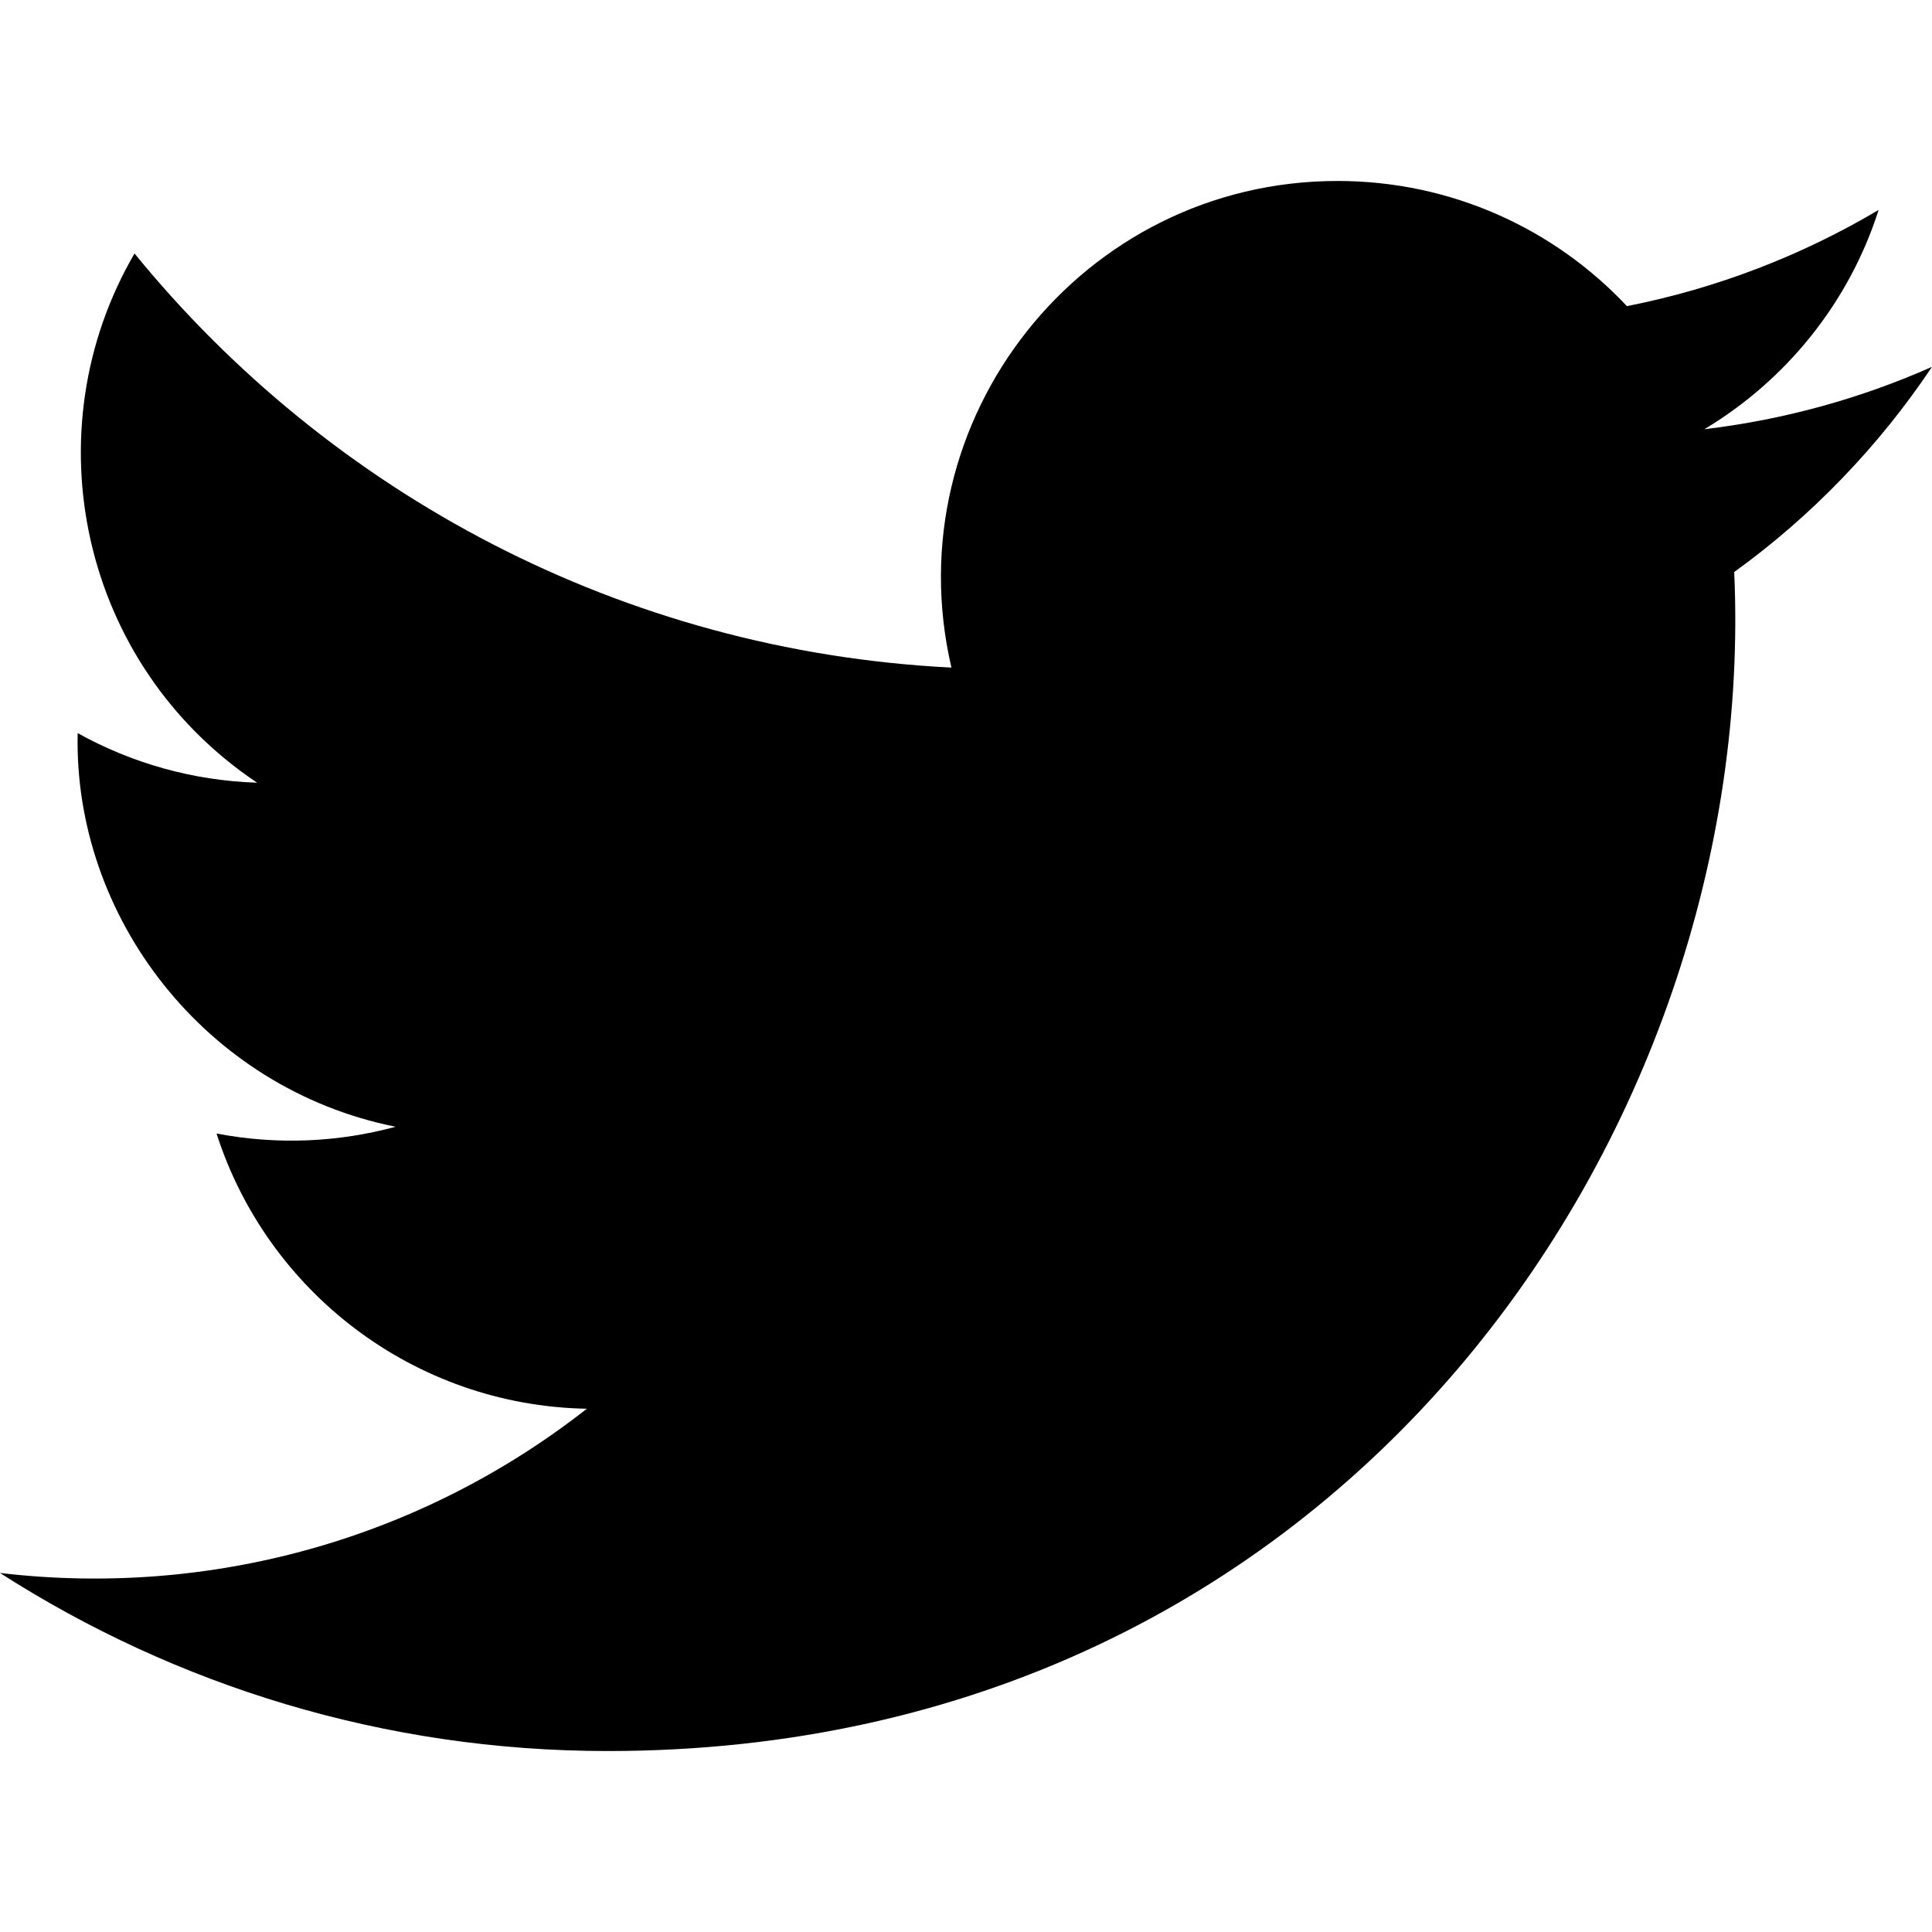
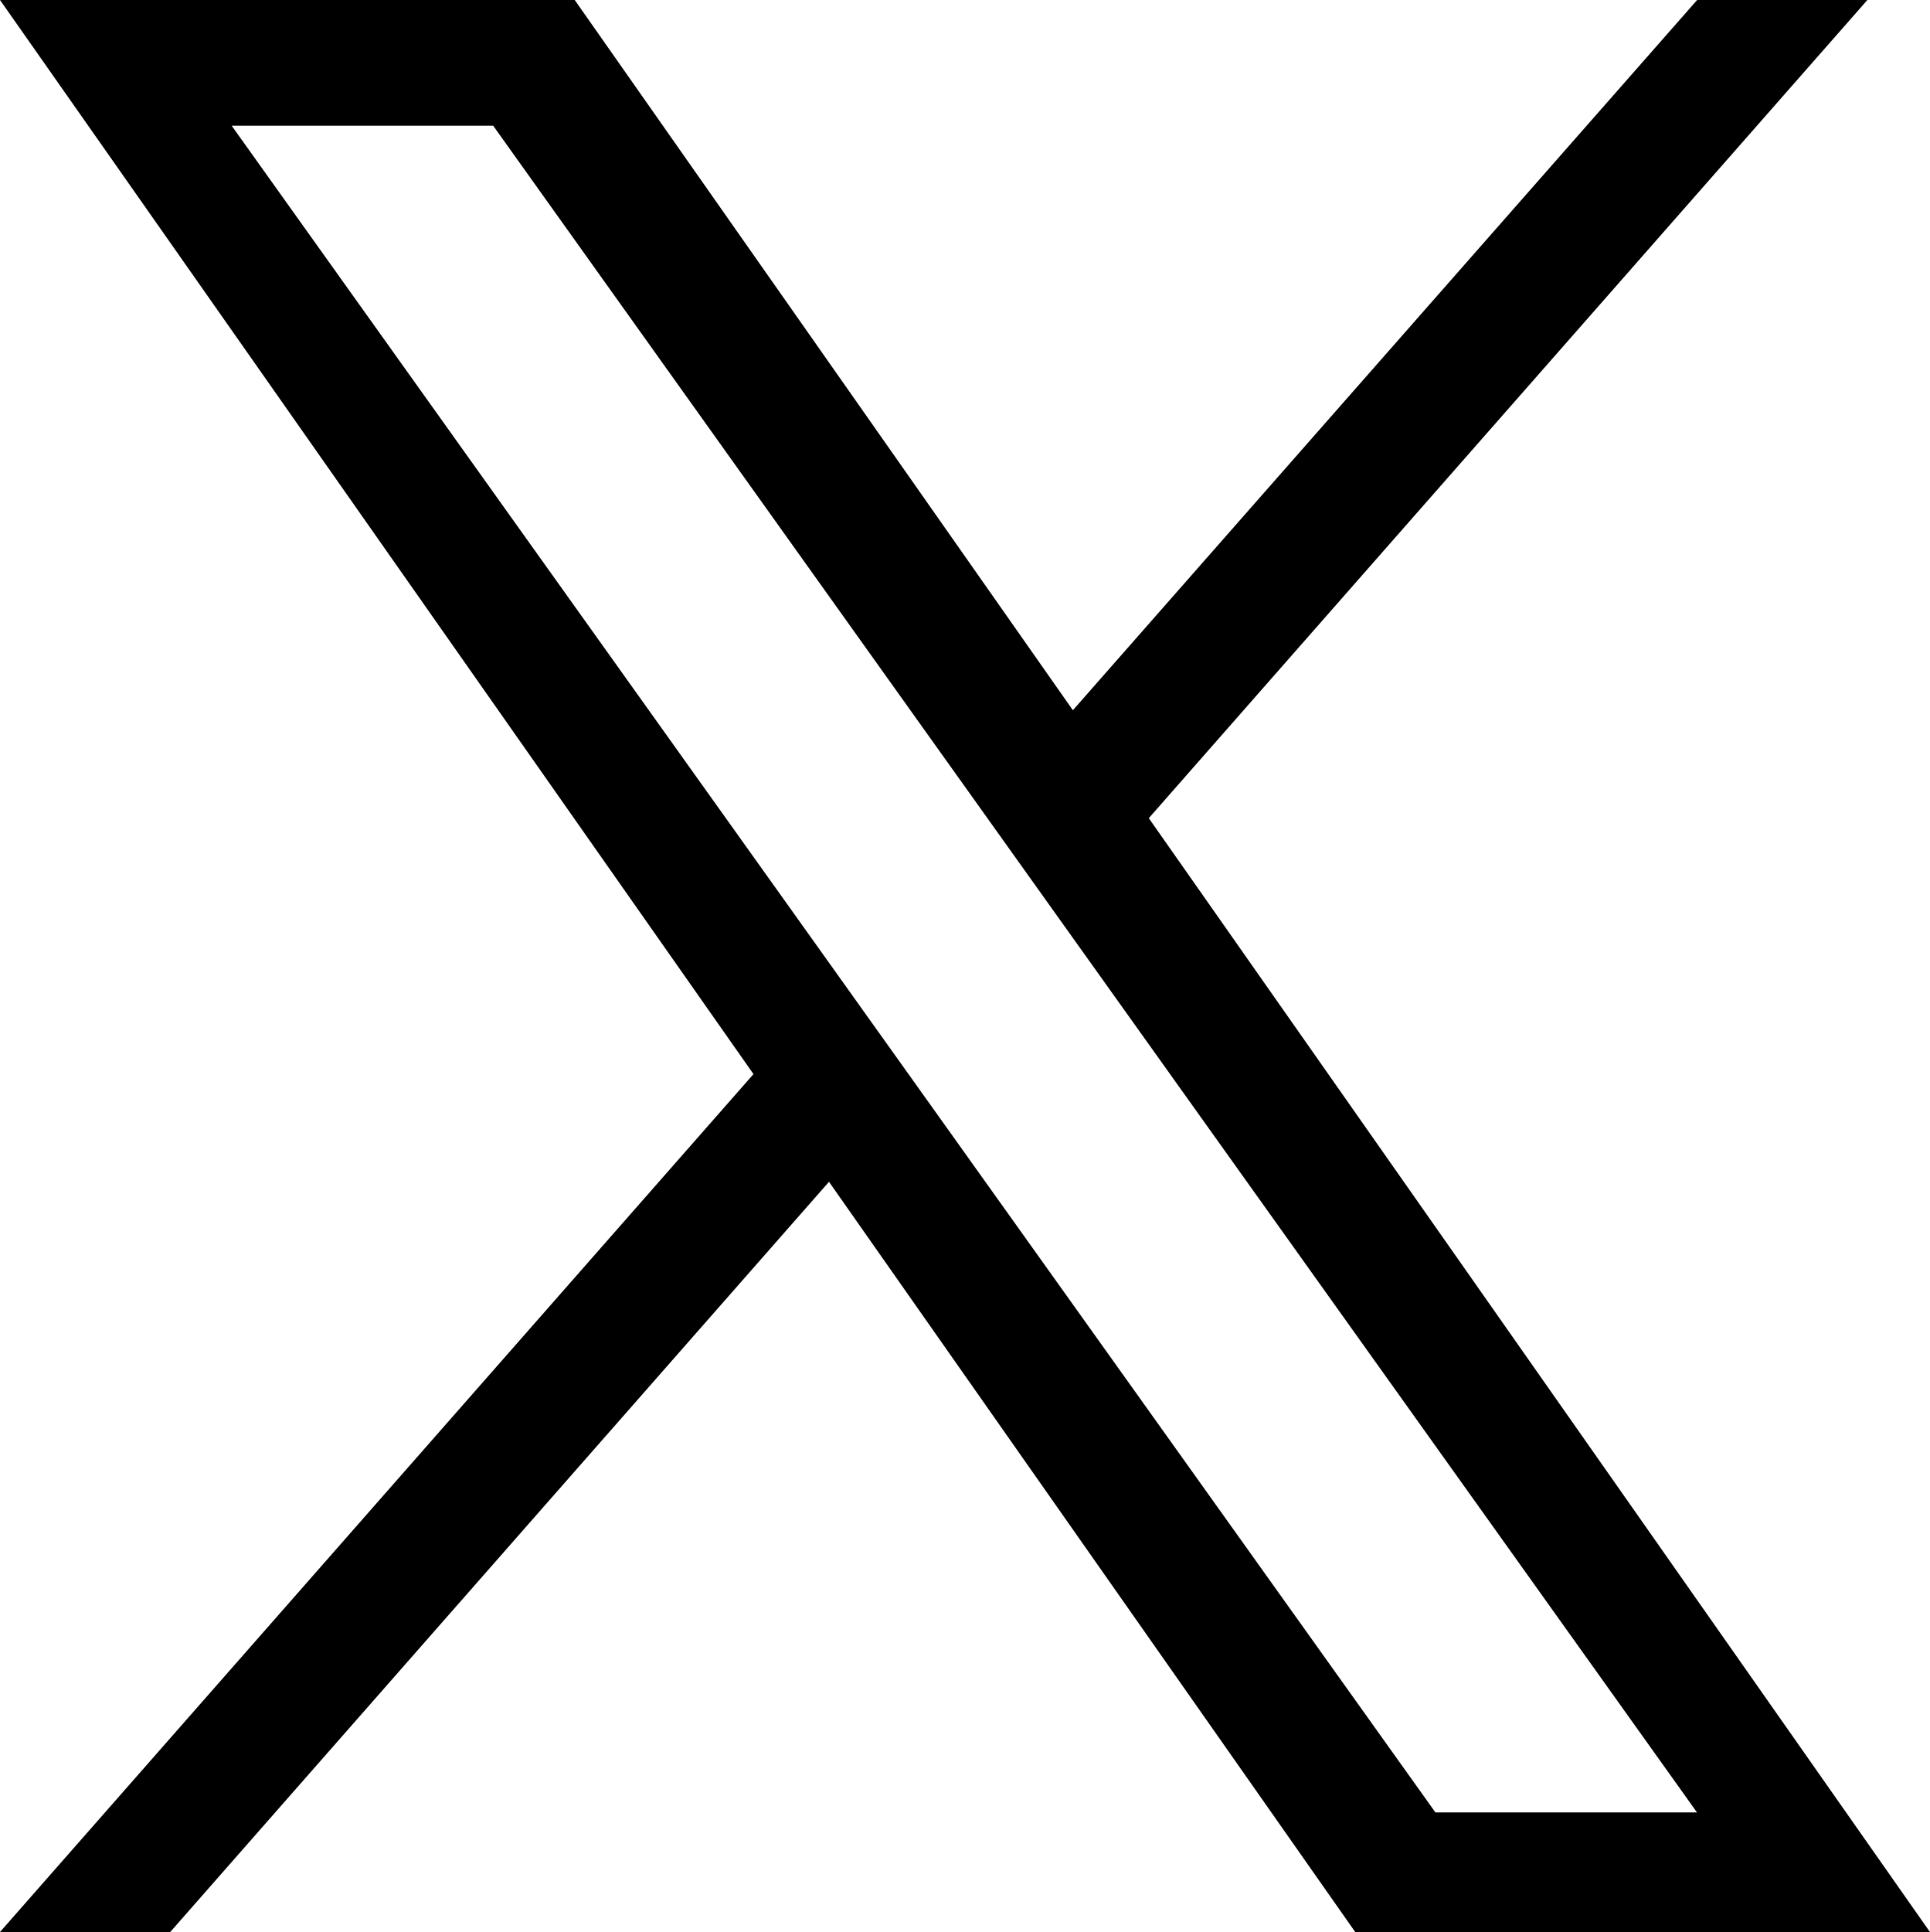
- <svg xmlns="http://www.w3.org/2000/svg" width="24" height="24" viewBox="0 0 24 24">
-   <path d="M24 4.557c-.883.392-1.832.656-2.828.775 1.017-.609 1.798-1.574 2.165-2.724-.951.564-2.005.974-3.127 1.195-.897-.957-2.178-1.555-3.594-1.555-3.179 0-5.515 2.966-4.797 6.045-4.091-.205-7.719-2.165-10.148-5.144-1.29 2.213-.669 5.108 1.523 6.574-.806-.026-1.566-.247-2.229-.616-.054 2.281 1.581 4.415 3.949 4.89-.693.188-1.452.232-2.224.084.626 1.956 2.444 3.379 4.6 3.419-2.07 1.623-4.678 2.348-7.29 2.04 2.179 1.397 4.768 2.212 7.548 2.212 9.142 0 14.307-7.721 13.995-14.646.962-.695 1.797-1.562 2.457-2.549z" />
+ <svg xmlns="http://www.w3.org/2000/svg" width="24" height="24.02" version="1.1" id="svg827">
+   <defs id="defs831" />
+   <path d="M 14.286,10.172 23.222,0 H 21.105 L 13.342,8.83 7.147,0 H 0 L 9.37,13.354 0,24.02 h 2.117 l 8.192,-9.327 6.544,9.327 H 24 M 2.881,1.563 h 3.252 l 14.97,20.97 h -3.253" id="path825" style="stroke-width:0.08" />
</svg>
